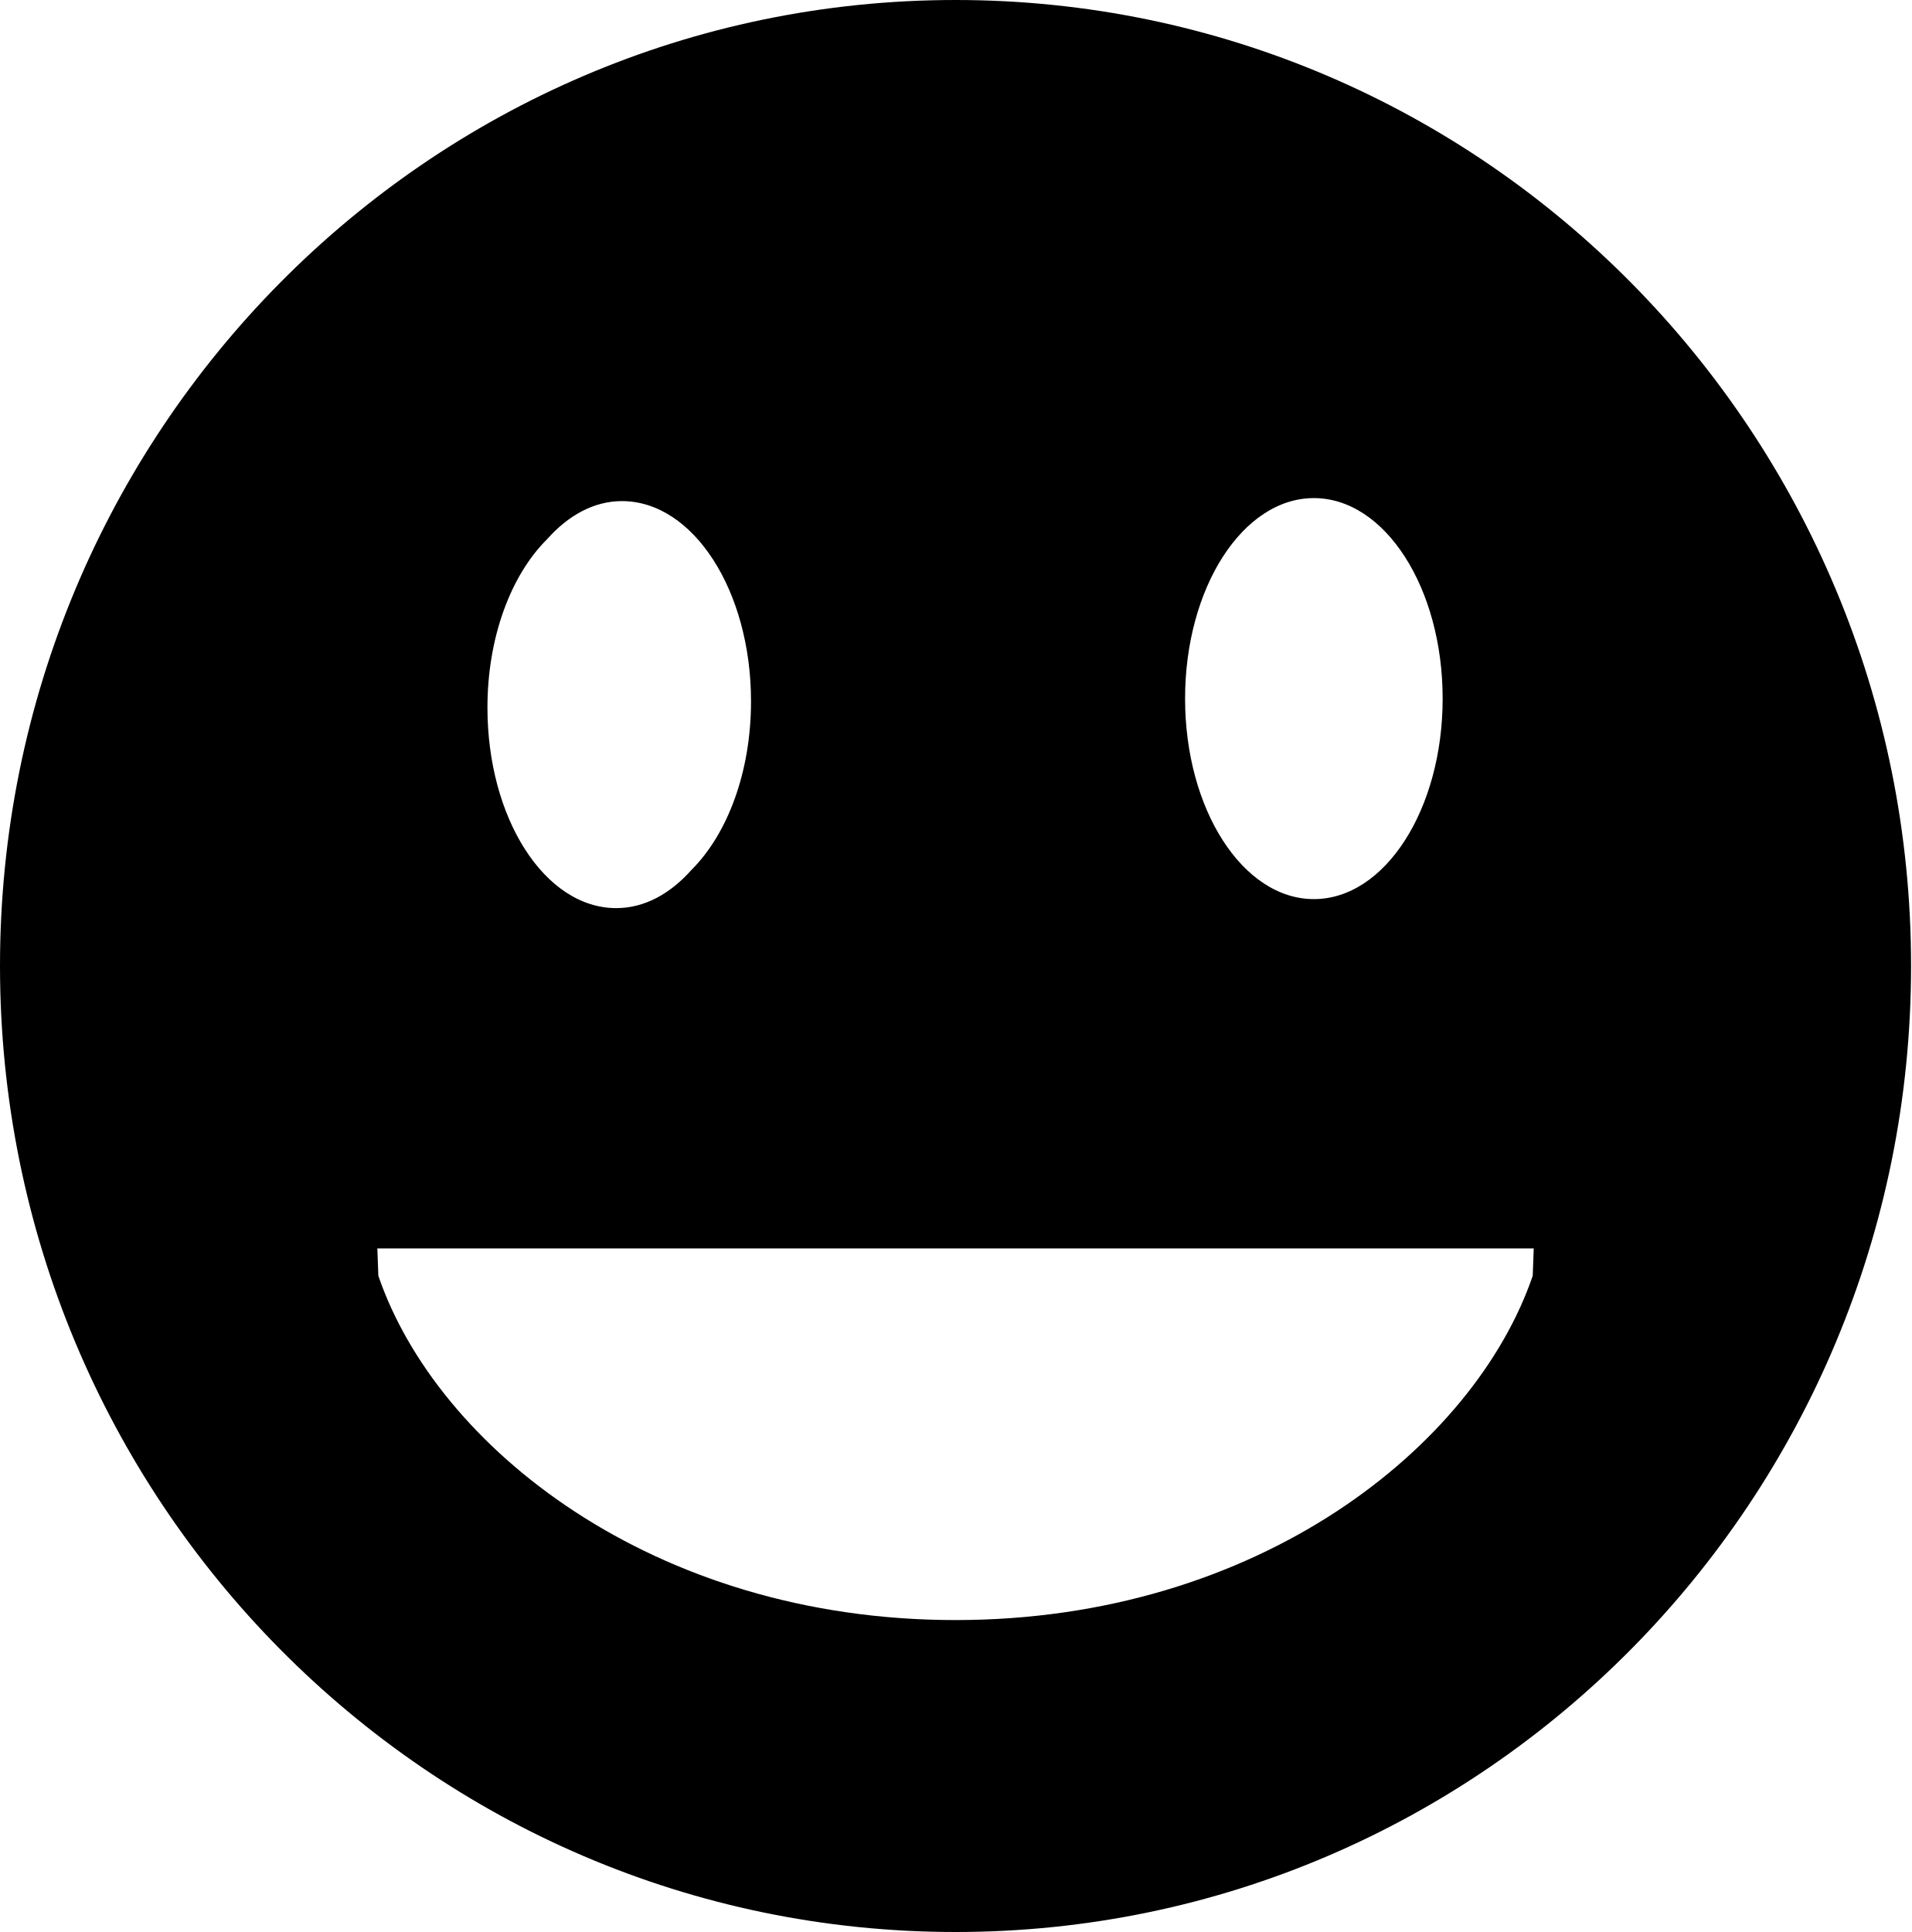
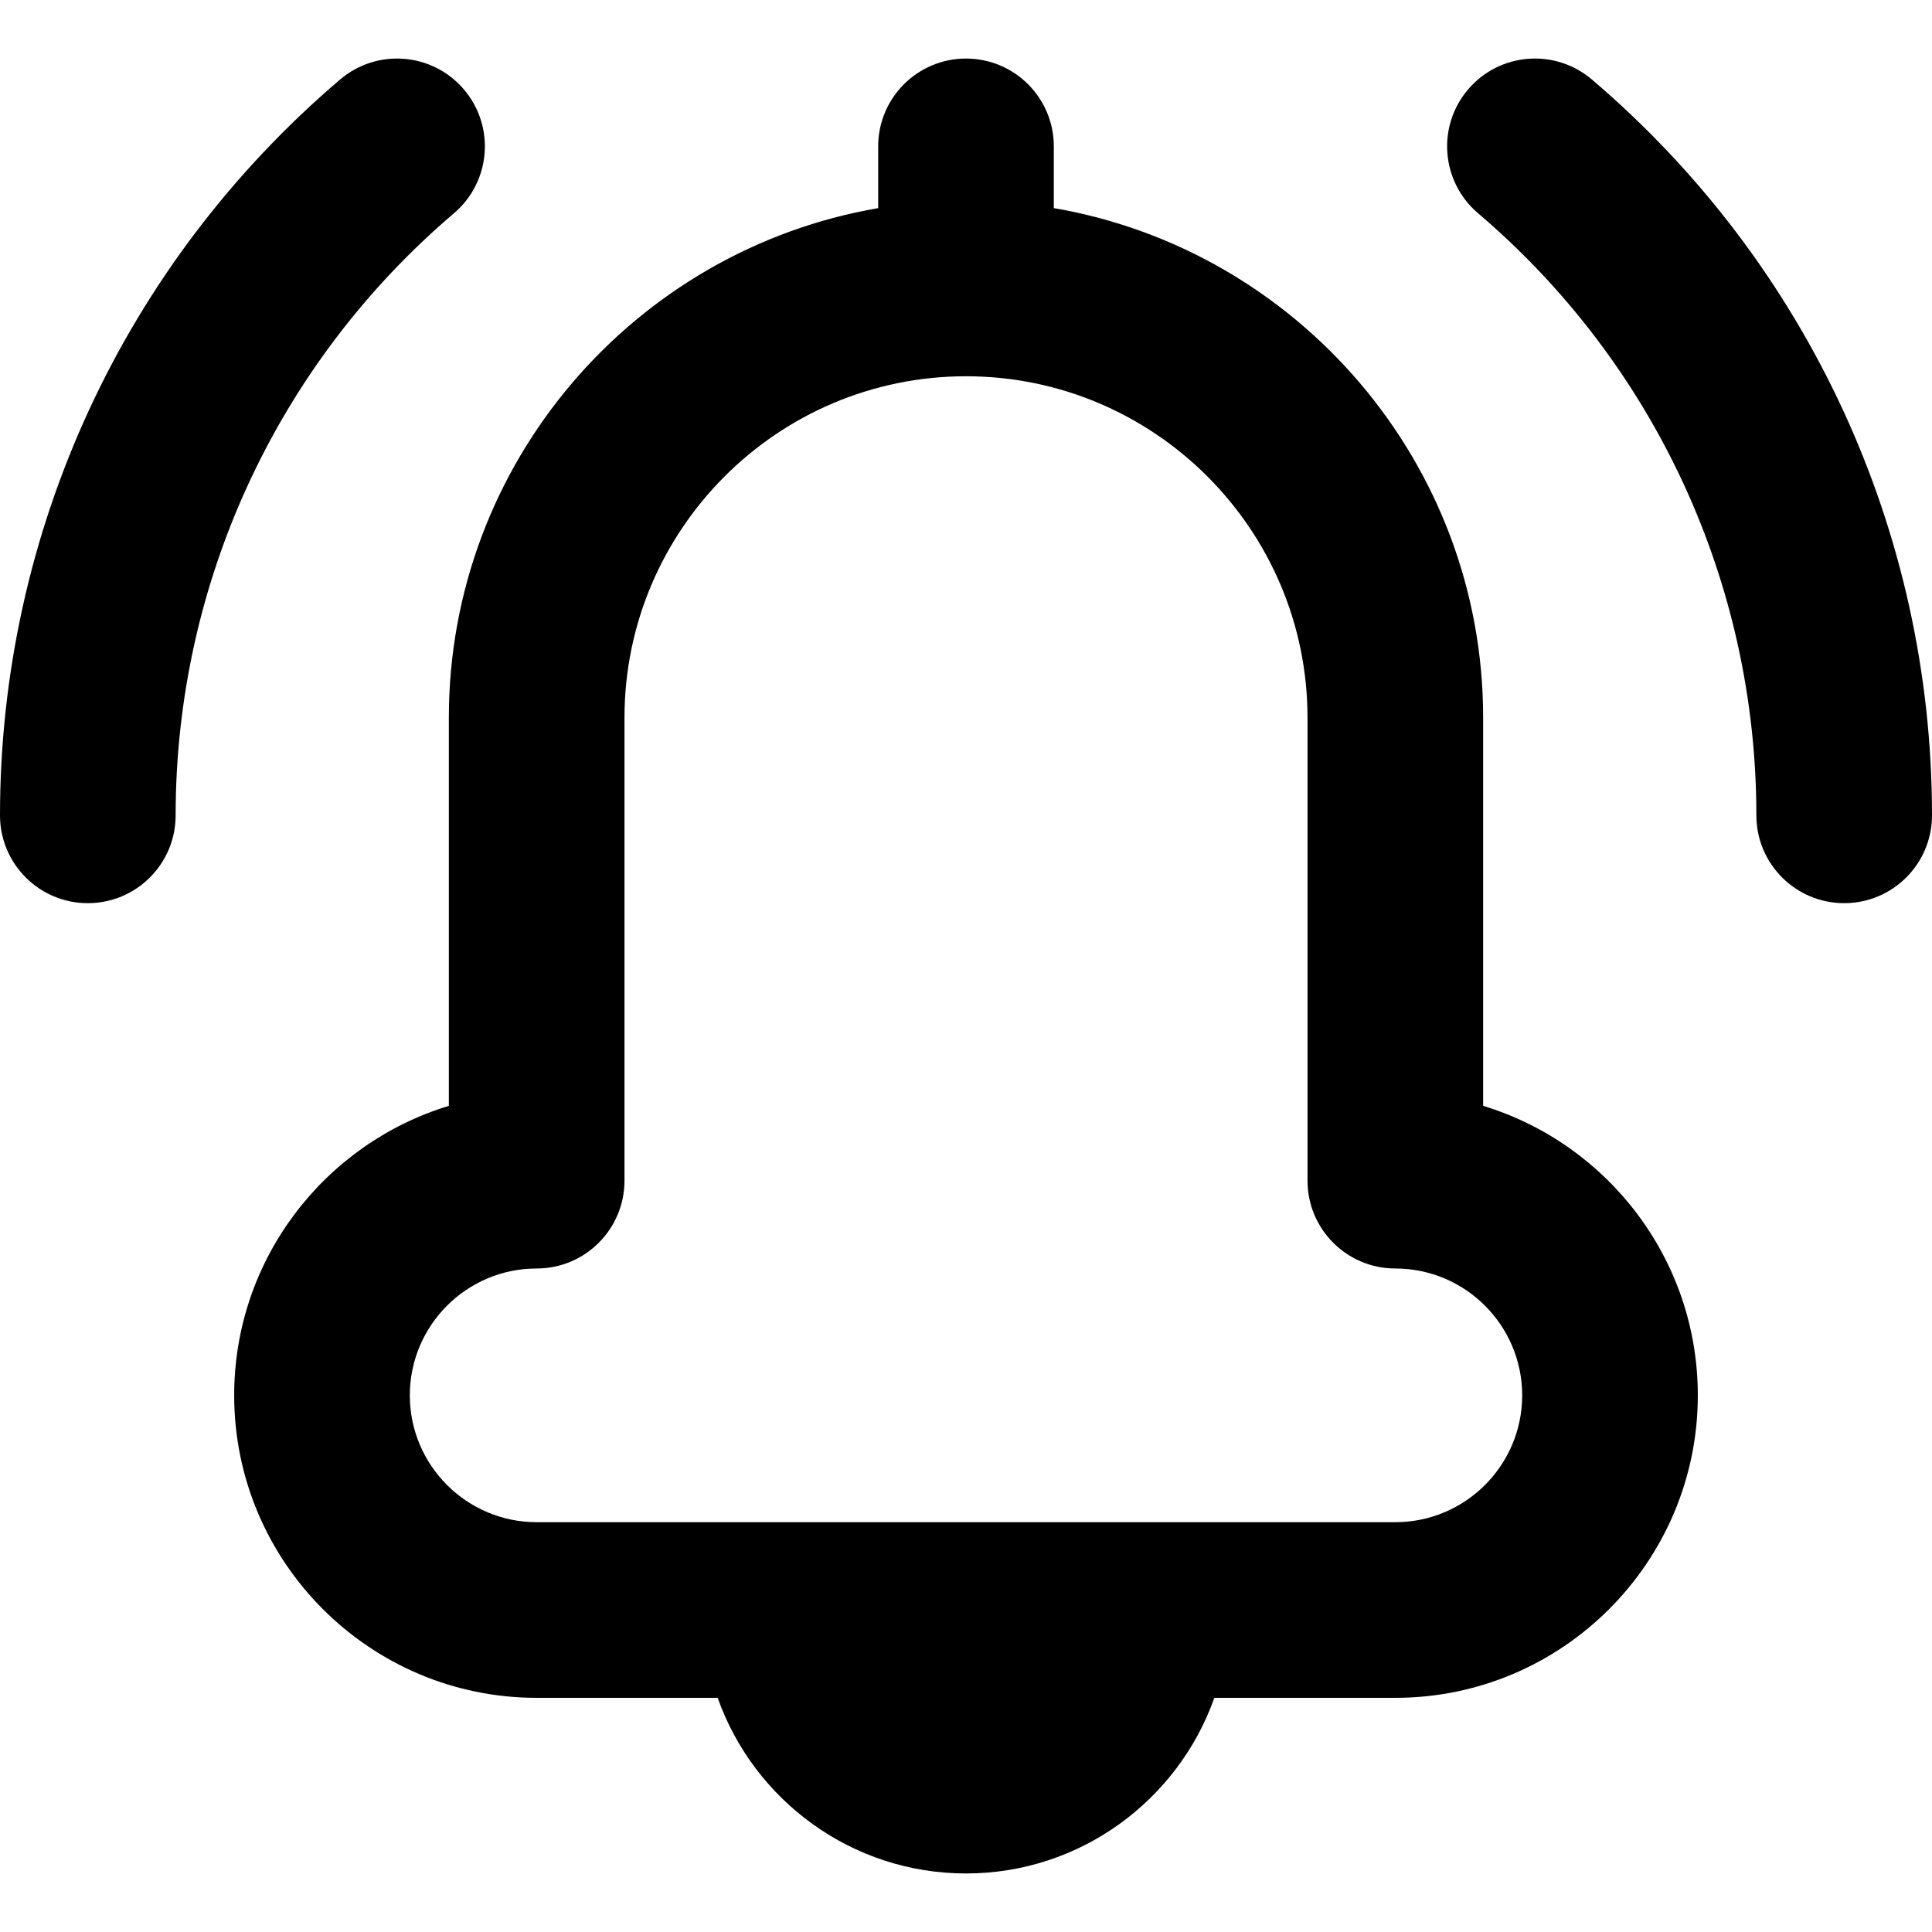
- <svg xmlns="http://www.w3.org/2000/svg" version="1.1" id="Layer_1" x="0px" y="0px" viewBox="19.6 29.9 572.9 579.1" enable-background="new 19.6 29.9 572.9 579.1" xml:space="preserve">
+ <svg xmlns="http://www.w3.org/2000/svg" version="1.1" id="Layer_1" x="0px" y="0px" viewBox="0 0 512 512" style="enable-background:new 0 0 512 512;" xml:space="preserve">
  <g>
-     <path d="M306,29.9c-158.2,0-286.4,129.7-286.4,289.5c0,159.9,128.2,289.6,286.4,289.6c158.2,0,286.4-129.6,286.4-289.6   C592.4,159.6,464.3,29.9,306,29.9z M413.4,179.2c21.3,0,38.6,26.9,38.6,60.1s-17.3,60.1-38.6,60.1c-21.3,0-38.6-26.9-38.6-60.1   S392.1,179.2,413.4,179.2z M183.6,191.5c6.3-7.1,14-11.4,22.4-11.4c21.4,0,38.7,26.9,38.7,60c0,21.3-7.1,39.8-17.8,50.5   c-6.4,7.2-14.1,11.5-22.6,11.5c-21.4,0-38.6-26.9-38.6-60.1C165.7,220.8,172.8,202.2,183.6,191.5z M479,412.3   c-17.4,51-82.1,103.2-173,103.2c-90.9,0-155.6-52.2-173-103.2c-0.1-2.3-0.2-5.1-0.3-8.2h346.6C479.2,407.2,479.1,410,479,412.3z" />
+     <g>
+       <path d="M421.863,21.067c-9.789-8.333-24.475-7.153-32.807,2.634c-8.332,9.787-7.151,24.475,2.636,32.808    c46.876,39.906,73.762,98.065,73.762,159.566c0,12.853,10.42,23.273,23.273,23.273c12.853,0,23.273-10.42,23.273-23.273    C512,140.911,479.147,69.831,421.863,21.067z" />
+     </g>
  </g>
+   <g>
+     <g>
+       <path d="M122.944,23.703c-8.332-9.787-23.021-10.965-32.807-2.634C32.853,69.835,0,140.913,0,216.076    c0,12.853,10.42,23.273,23.273,23.273c12.853,0,23.273-10.42,23.273-23.273c0-61.499,26.886-119.656,73.762-159.564    C130.095,48.18,131.275,33.492,122.944,23.703z" />
+     </g>
+   </g>
+   <g>
+     <g>
+       <path d="M393.05,293.062V190.218c0-67.64-49.254-123.982-113.777-135.067V38.79c0-12.853-10.42-23.273-23.273-23.273    c-12.853,0-23.273,10.42-23.273,23.273v16.362C168.203,66.237,118.948,122.58,118.948,190.22v102.844    c-32.886,9.996-56.888,40.605-56.888,76.716c0,44.201,35.961,80.162,80.162,80.162h47.964    c9.607,27.086,35.475,46.544,65.814,46.544c30.34,0,56.207-19.458,65.814-46.544h47.964c44.201,0,80.162-35.961,80.162-80.162    C449.939,333.668,425.937,303.06,393.05,293.062z M369.777,403.396H142.223c-18.536,0-33.617-15.081-33.617-33.617    c0-18.534,15.079-33.615,33.615-33.615c12.853,0,23.273-10.42,23.273-23.273V190.22c0-49.904,40.6-90.506,90.506-90.506    c49.904,0,90.505,40.602,90.505,90.506v122.672c0,12.853,10.42,23.273,23.273,23.273c18.536,0,33.617,15.081,33.617,33.615    C403.394,388.316,388.313,403.396,369.777,403.396z" />
+     </g>
+   </g>
+   <g>
+ </g>
+   <g>
+ </g>
+   <g>
+ </g>
+   <g>
+ </g>
+   <g>
+ </g>
+   <g>
+ </g>
+   <g>
+ </g>
+   <g>
+ </g>
+   <g>
+ </g>
+   <g>
+ </g>
+   <g>
+ </g>
+   <g>
+ </g>
+   <g>
+ </g>
+   <g>
+ </g>
+   <g>
+ </g>
</svg>
